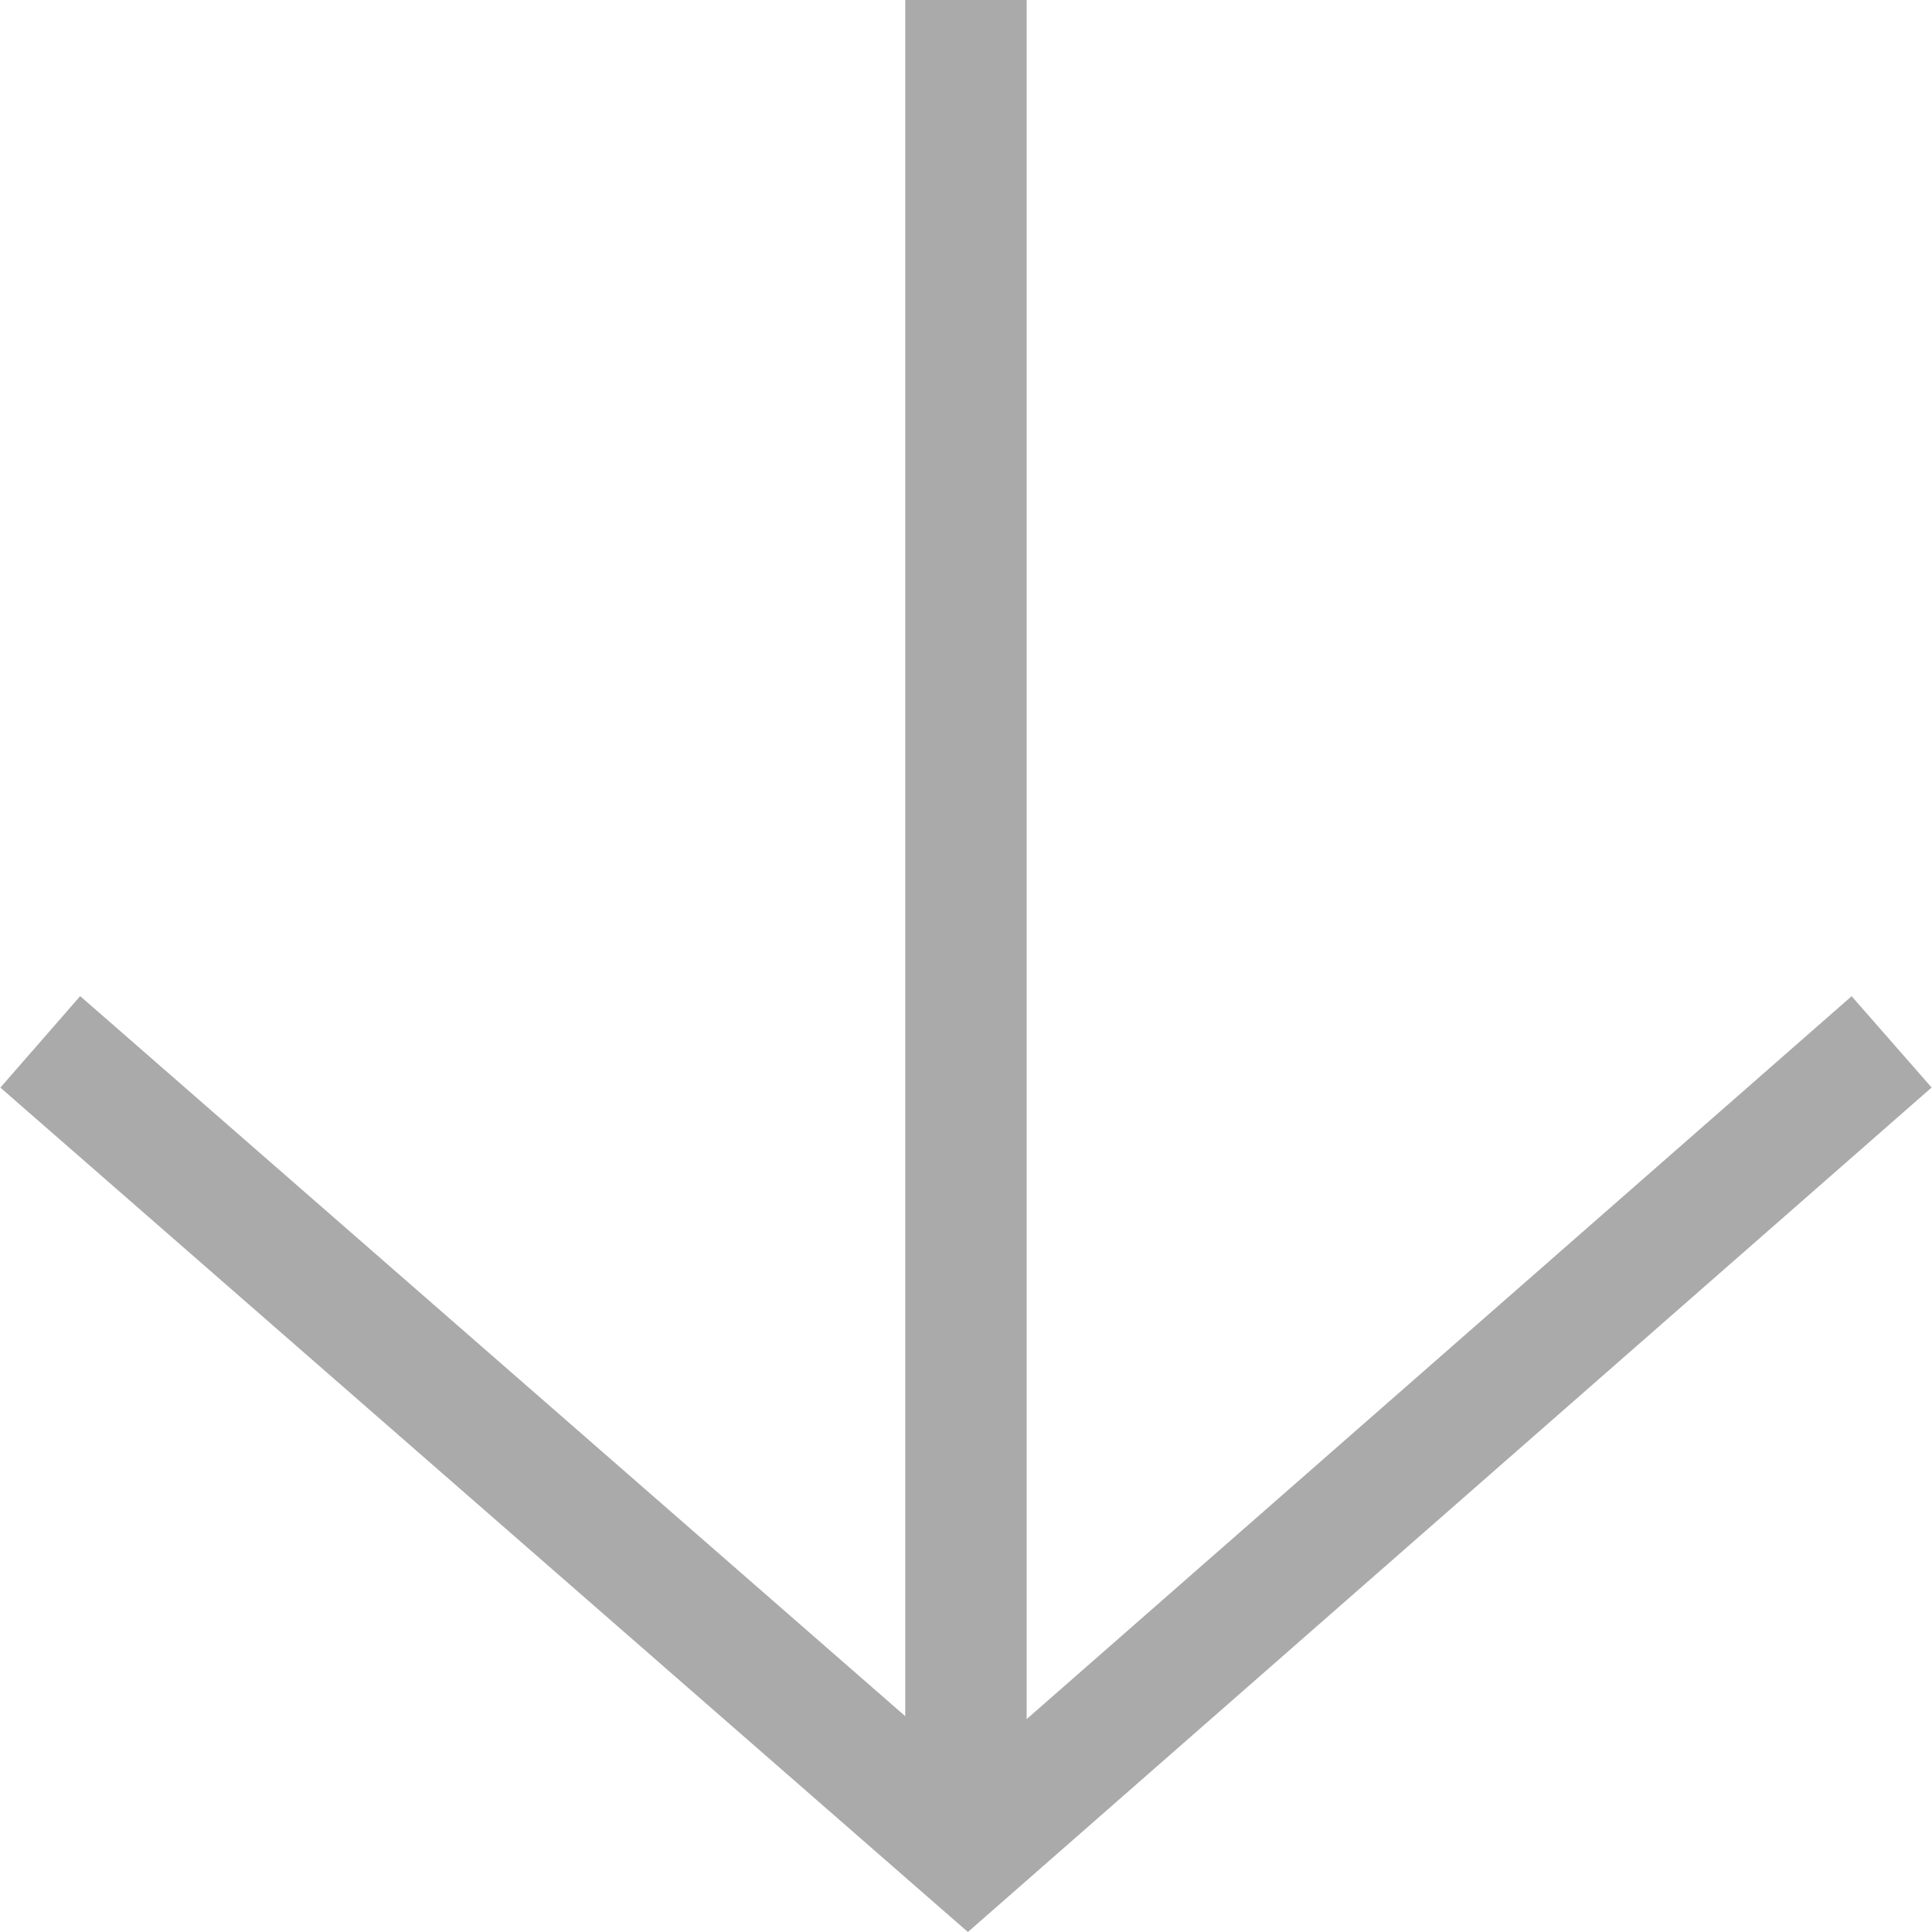
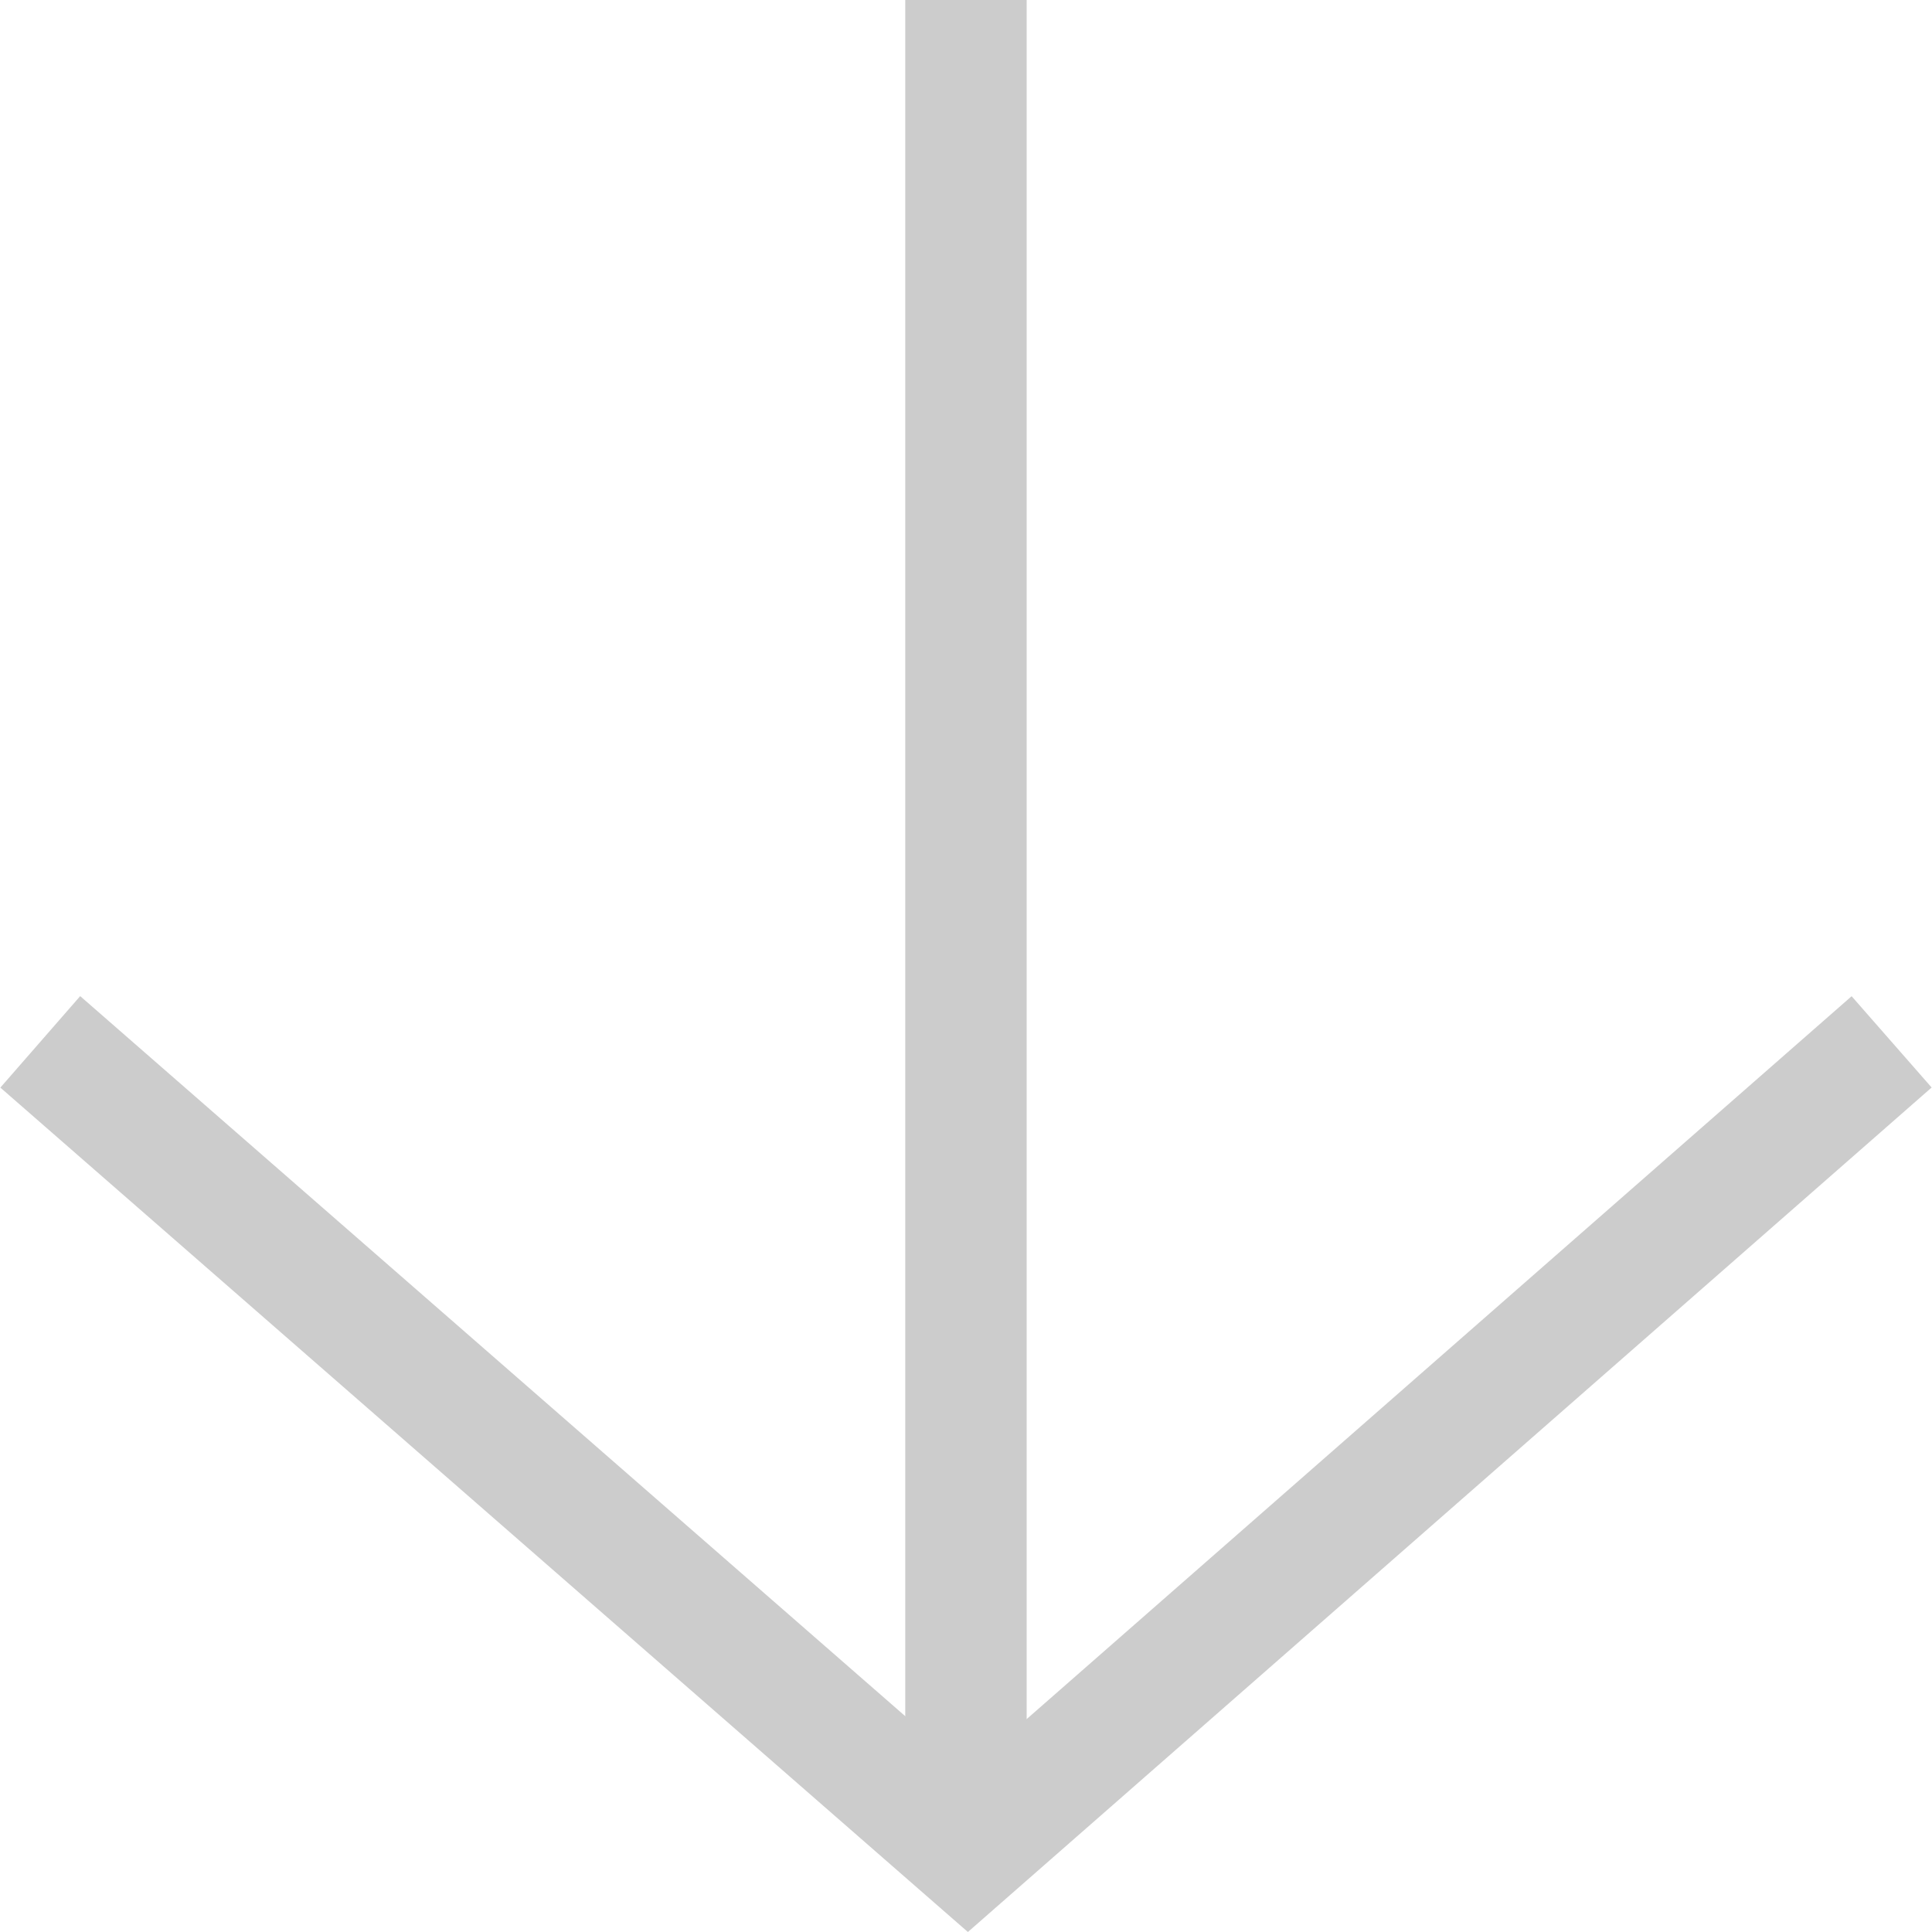
<svg xmlns="http://www.w3.org/2000/svg" version="1.1" id="Capa_1" x="0px" y="0px" viewBox="0 0 63.657 63.657" style="enable-background:new 0 0 63.657 63.657;" xml:space="preserve" width="512px" height="512px">
  <g>
    <g>
      <g>
        <g>
-           <polygon points="31.891,63.657 0.012,35.835 2.642,32.821 31.886,58.343 61.009,32.824 63.645,35.832     " fill="#aaaaaa" />
+           <polygon points="31.891,63.657 0.012,35.835 2.642,32.821 31.886,58.343 61.009,32.824 63.645,35.832" fill="#ccc" />
        </g>
      </g>
      <g>
        <g>
-           <rect x="29.827" width="4" height="60" fill="#aaaaaa" />
+           <rect x="29.827" width="4" height="60" fill="#ccc" />
        </g>
      </g>
    </g>
    <g>
	</g>
    <g>
	</g>
    <g>
	</g>
    <g>
	</g>
    <g>
	</g>
    <g>
	</g>
    <g>
	</g>
    <g>
	</g>
    <g>
	</g>
    <g>
	</g>
    <g>
	</g>
    <g>
	</g>
    <g>
	</g>
    <g>
	</g>
    <g>
	</g>
  </g>
  <g>
</g>
  <g>
</g>
  <g>
</g>
  <g>
</g>
  <g>
</g>
  <g>
</g>
  <g>
</g>
  <g>
</g>
  <g>
</g>
  <g>
</g>
  <g>
</g>
  <g>
</g>
  <g>
</g>
  <g>
</g>
  <g>
</g>
</svg>
